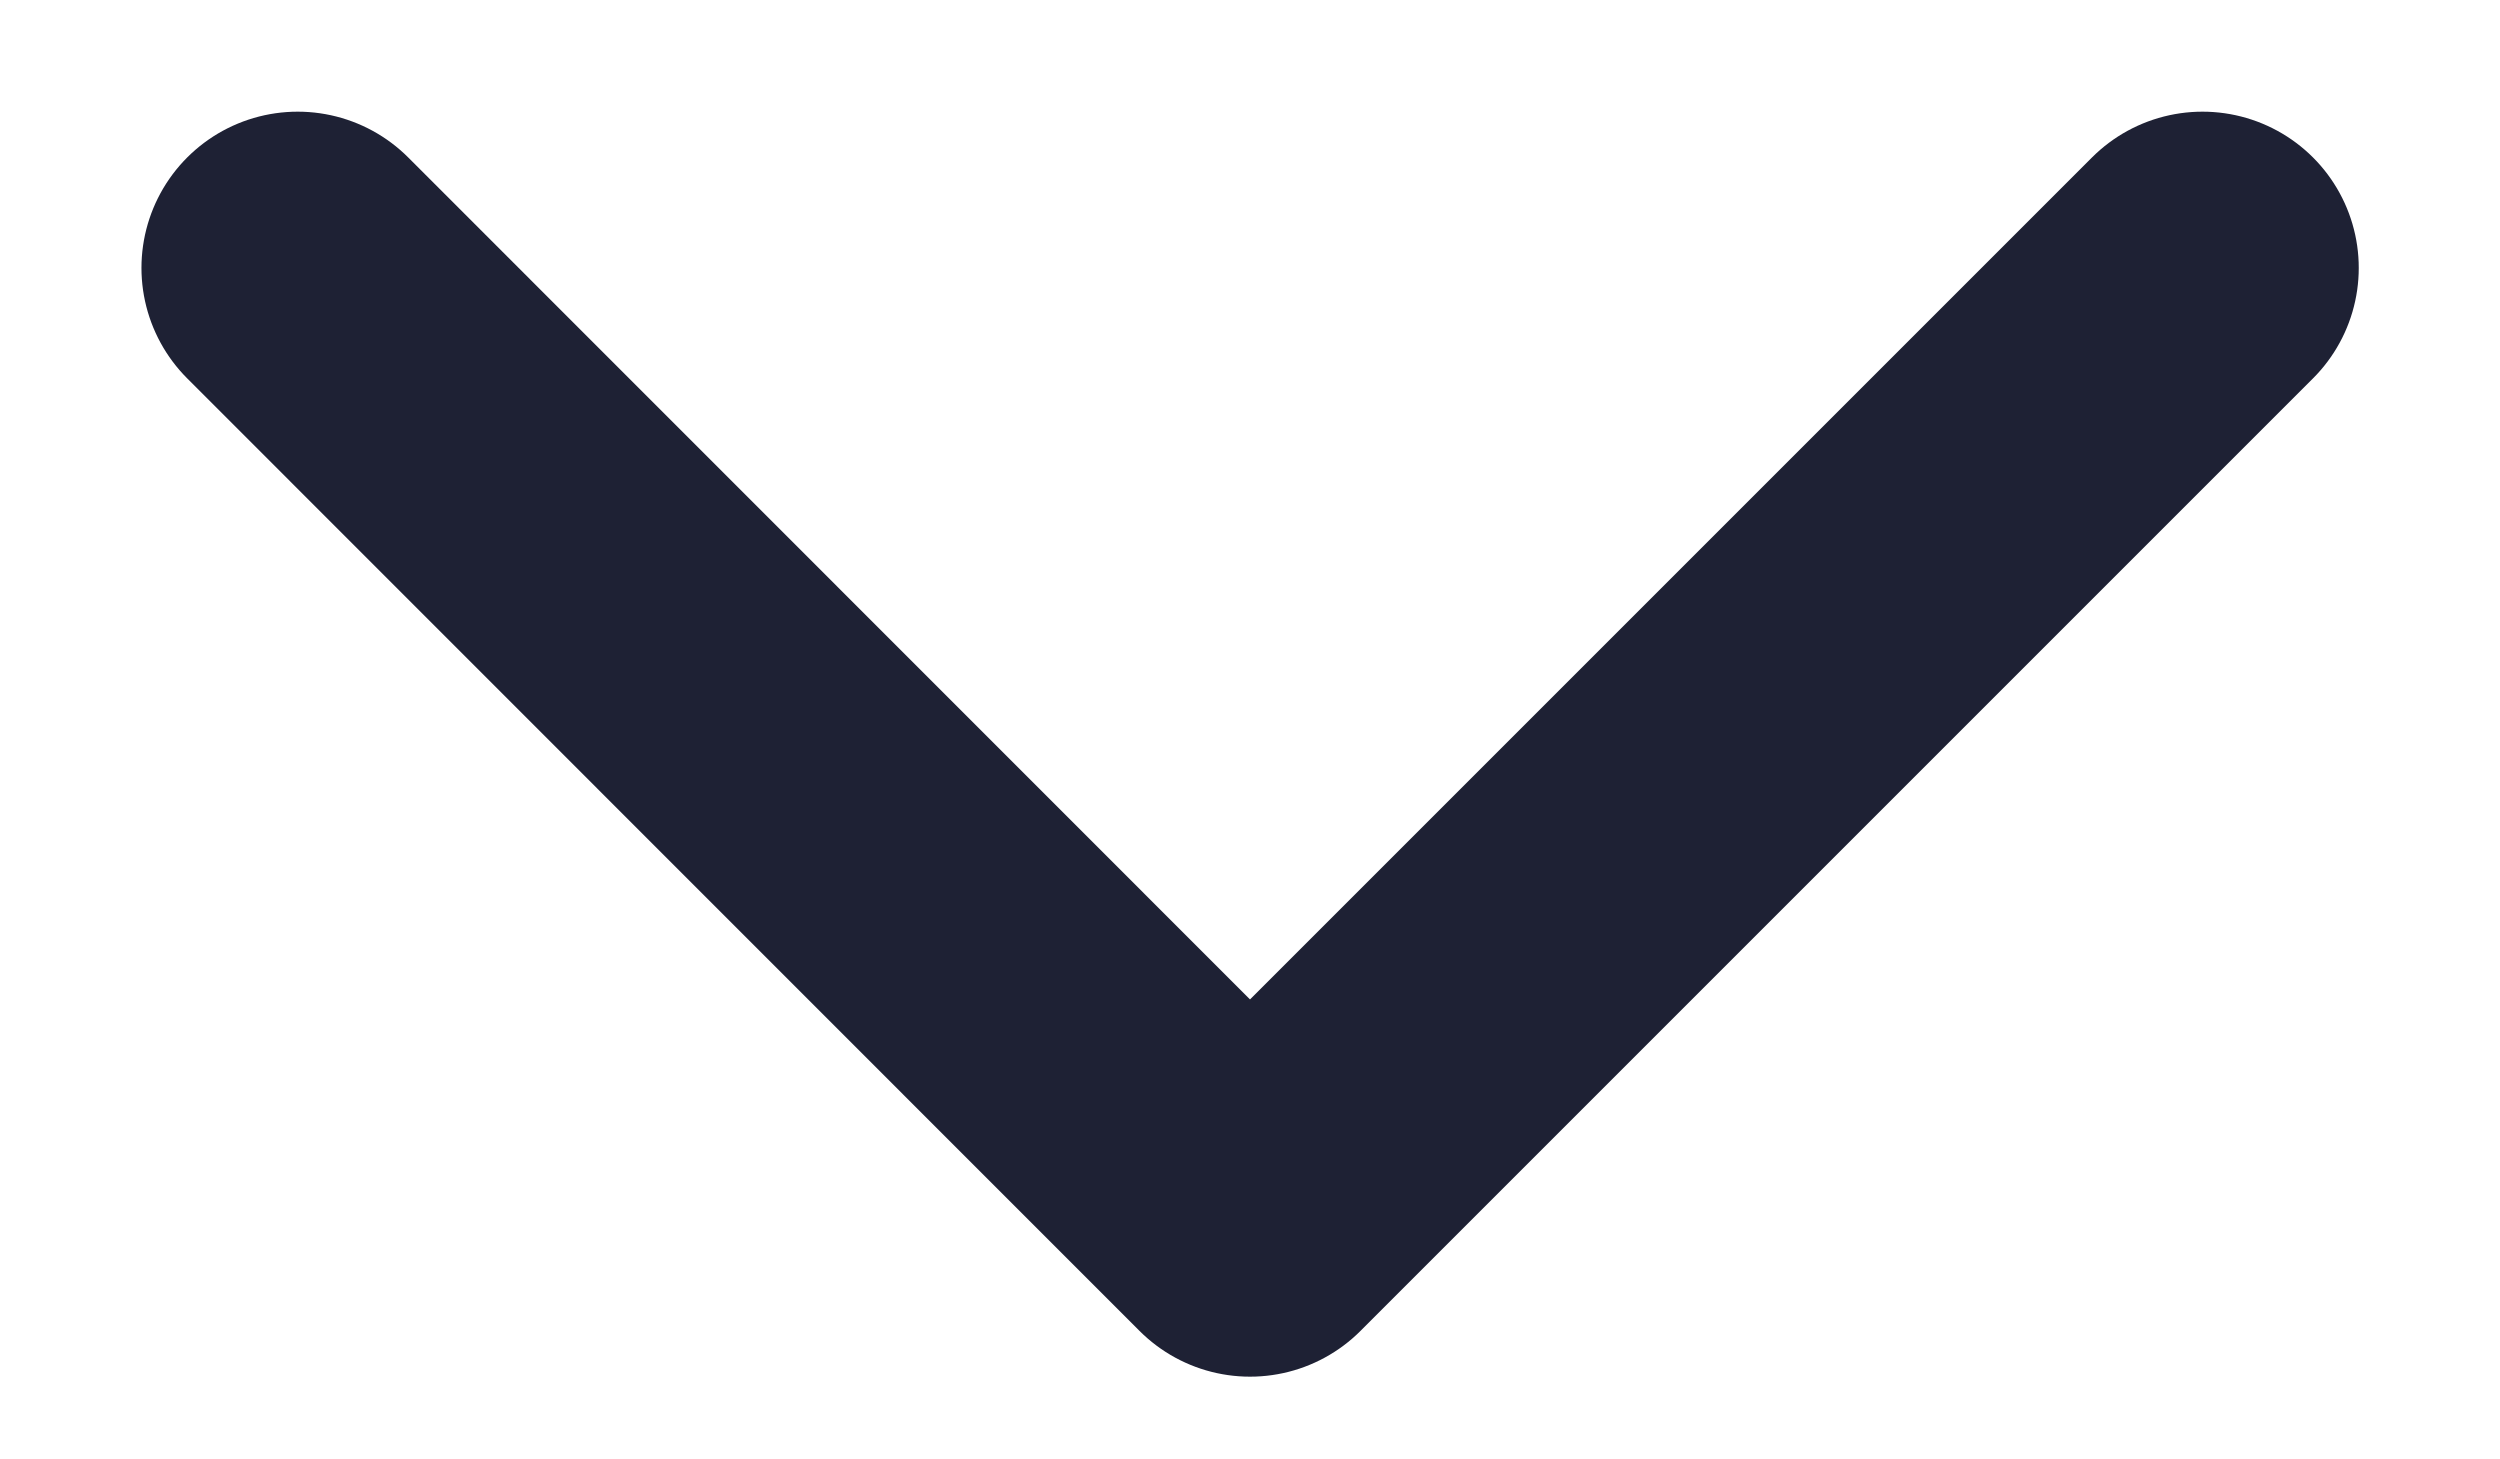
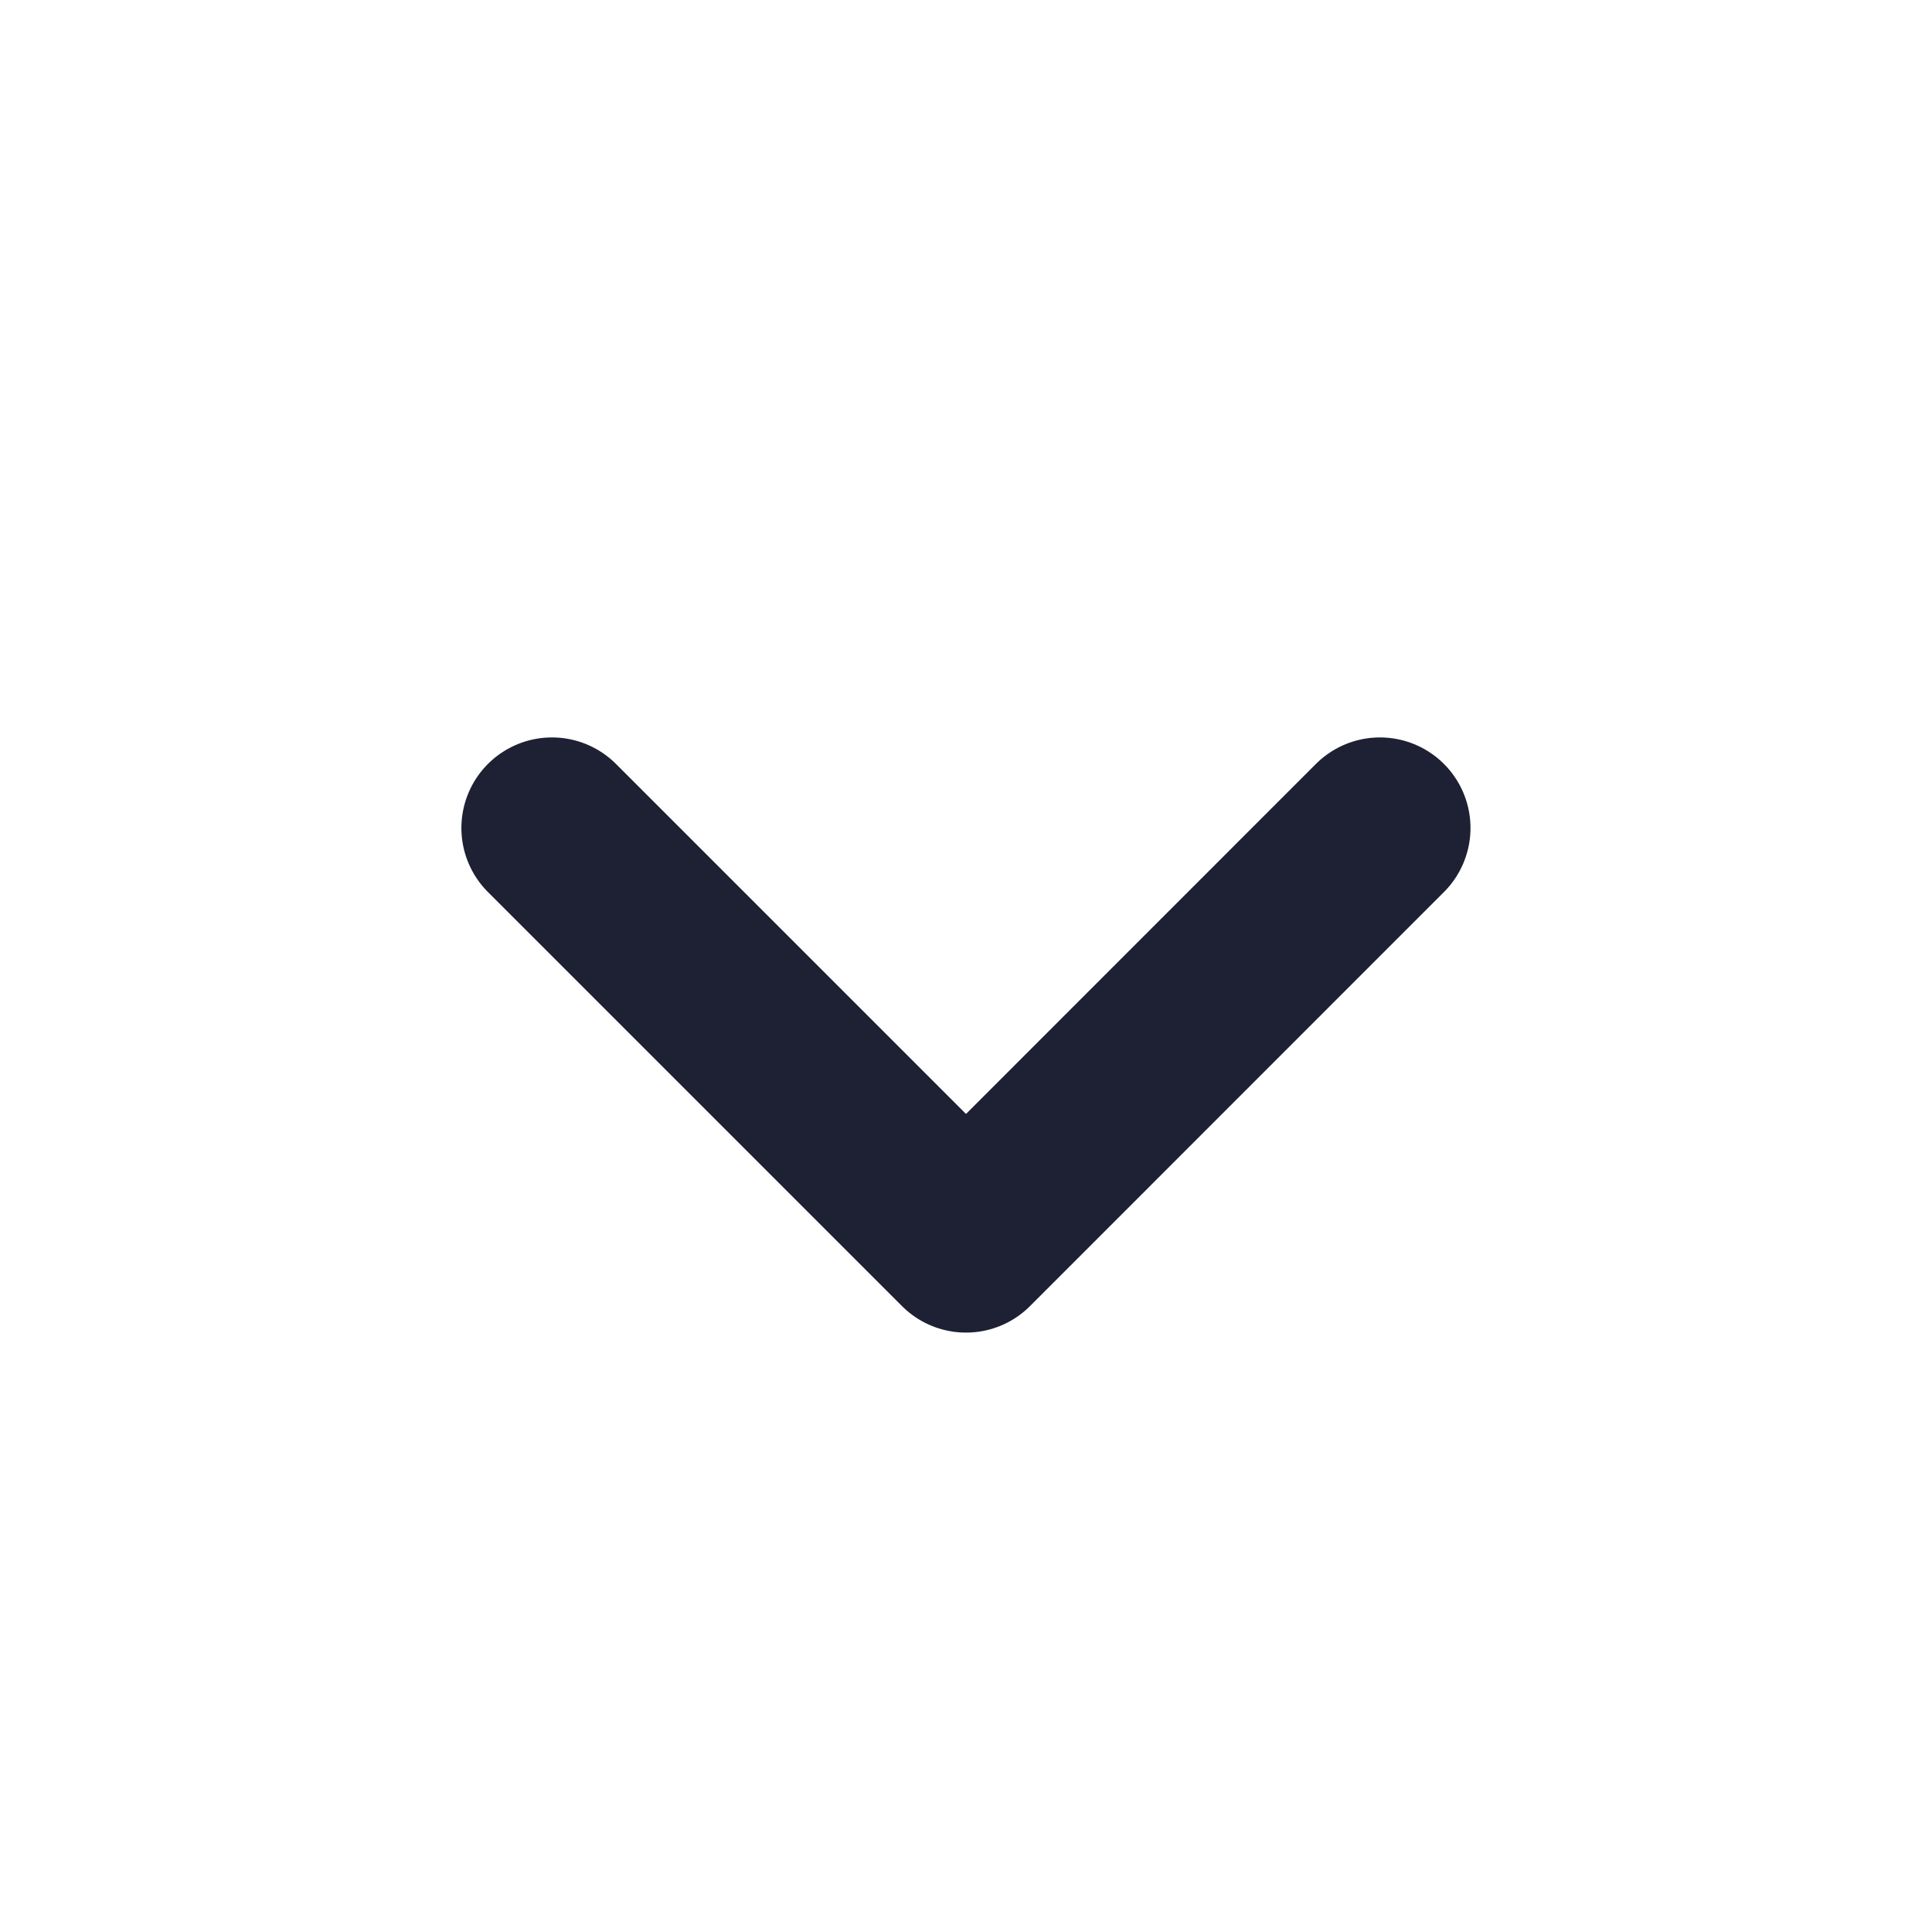
- <svg xmlns="http://www.w3.org/2000/svg" width="12" height="7" viewBox="0 0 12 7" fill="none">
-   <path d="M10.572 1.286L6 5.858L1.429 1.286" stroke="#1E2134" stroke-width="1.5" stroke-linecap="round" stroke-linejoin="round" />
+ <svg xmlns="http://www.w3.org/2000/svg" width="16" height="16" viewBox="0 0 16 16" fill="none">
+   <path d="M11.428 6.857L8 10.286L4.571 6.857" stroke="#1E2134" stroke-width="1.5" stroke-linecap="round" stroke-linejoin="round" />
</svg>
